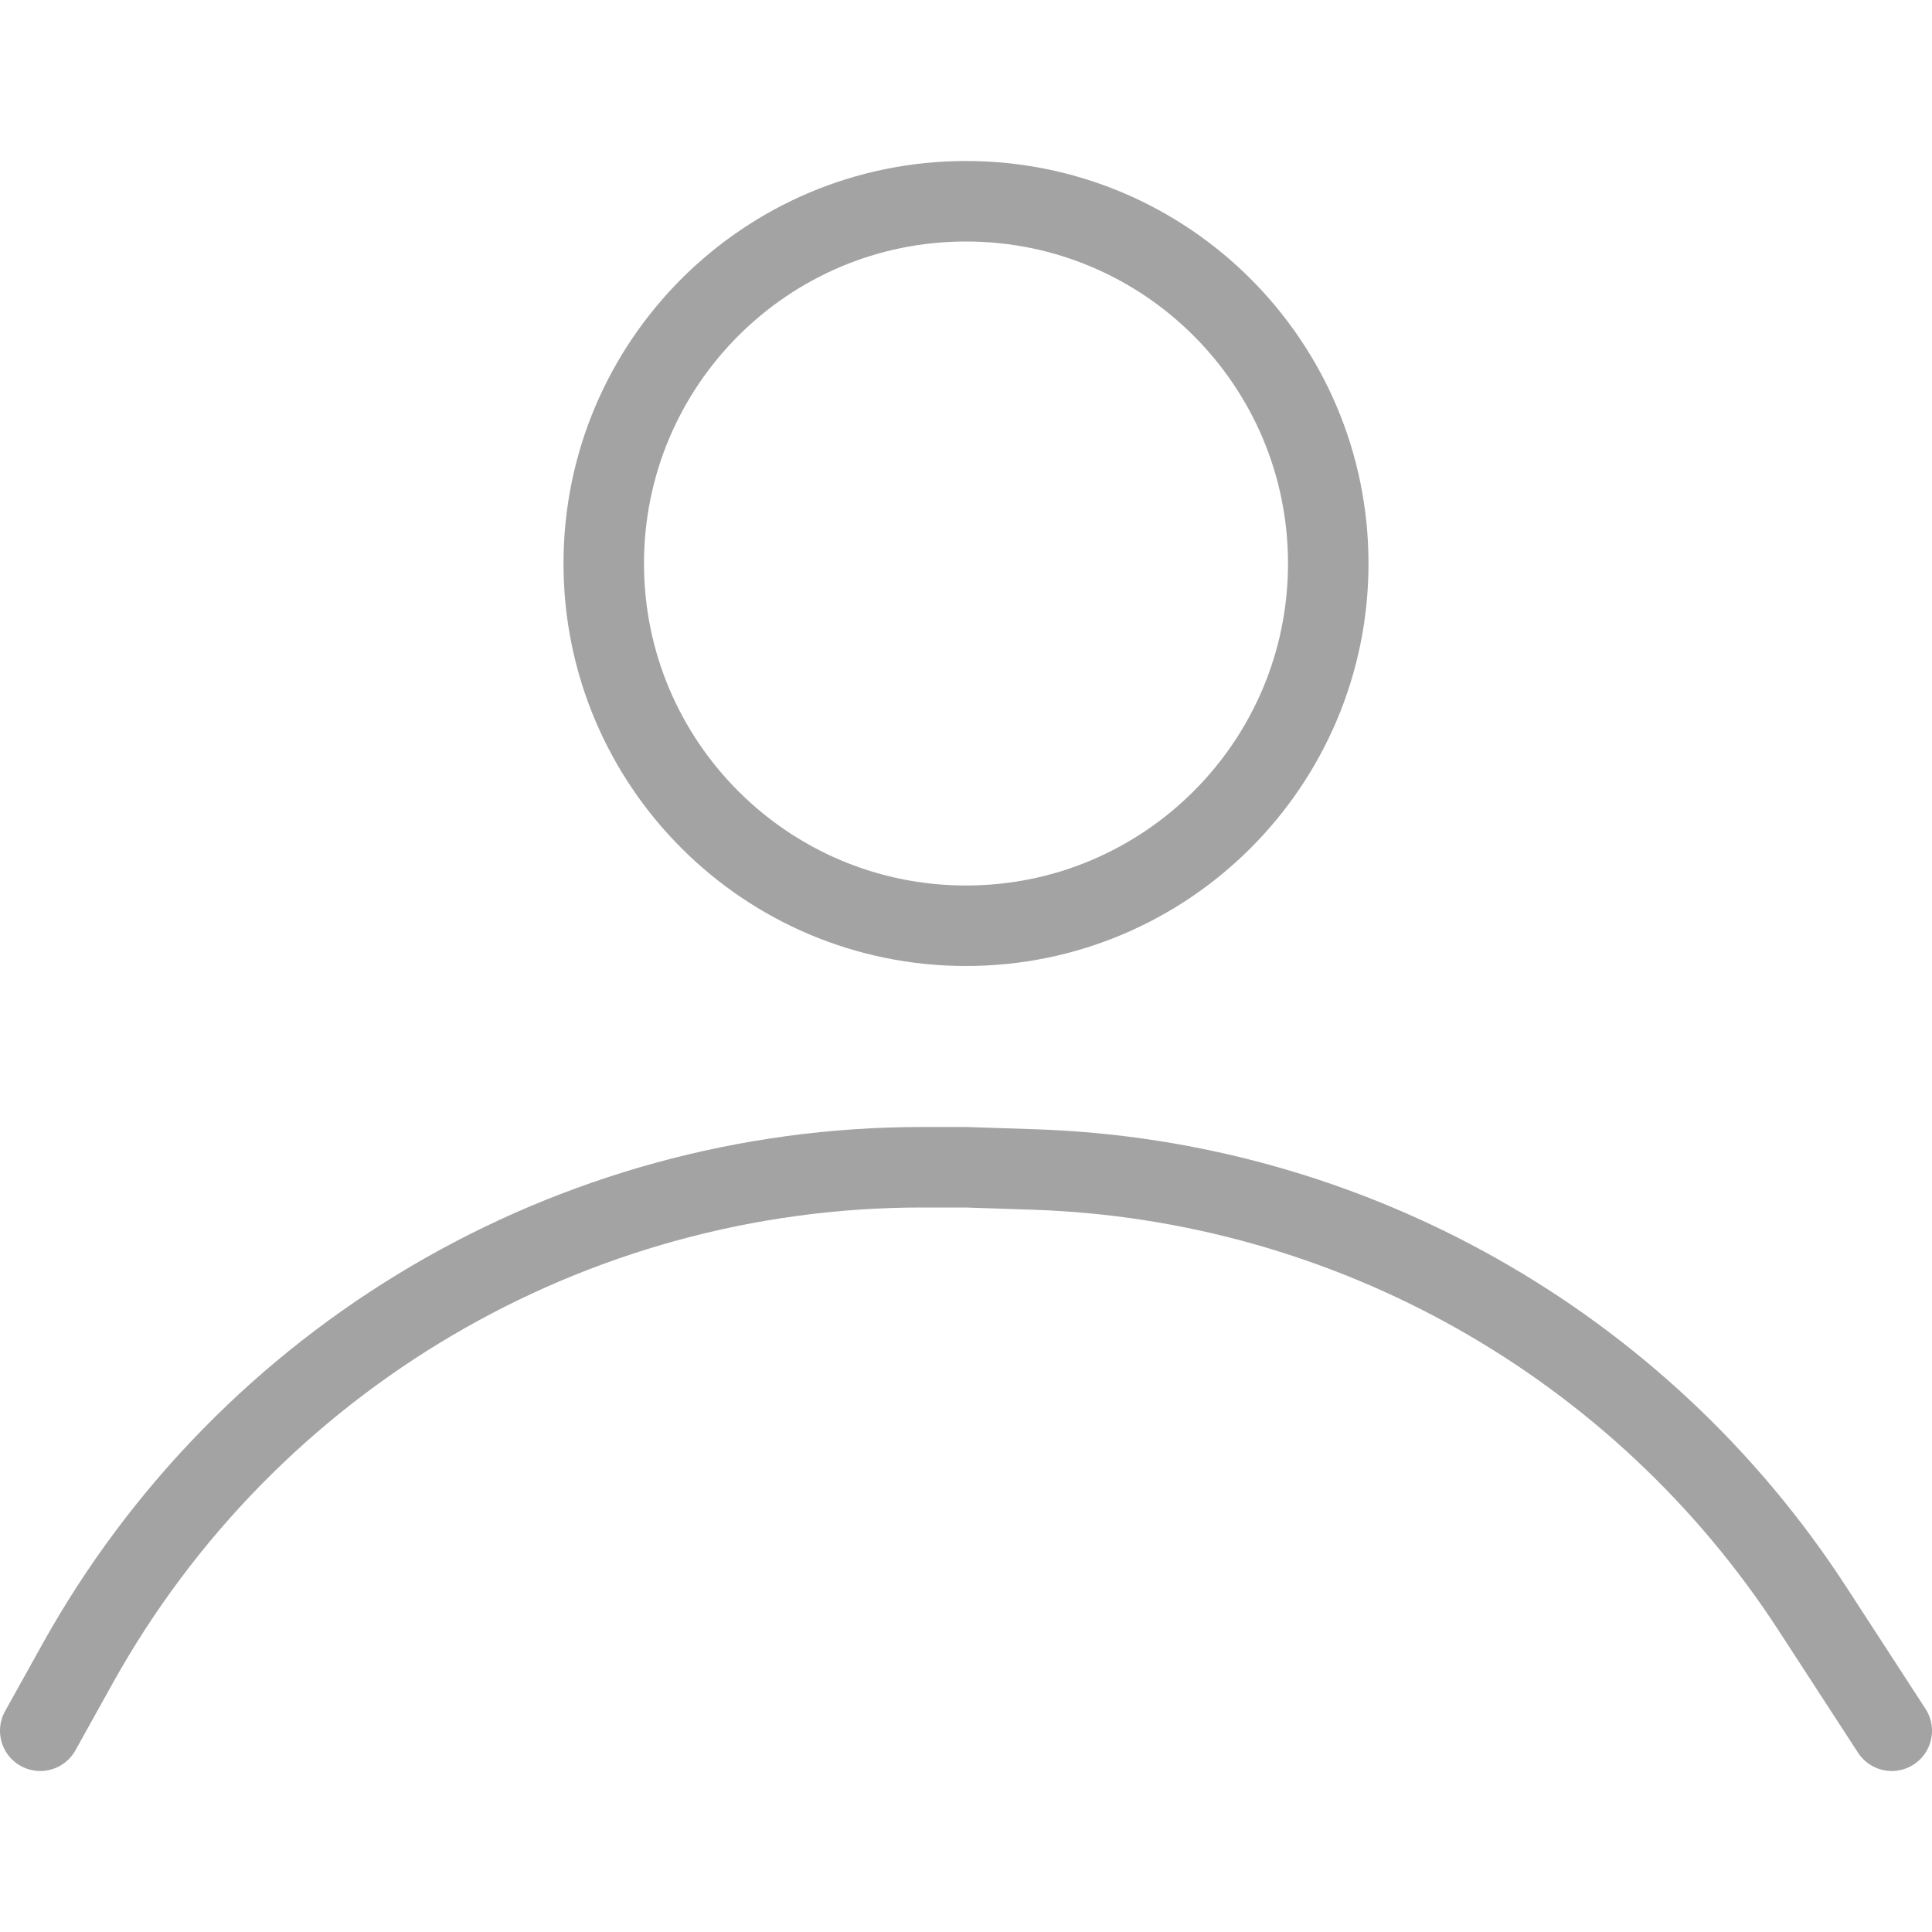
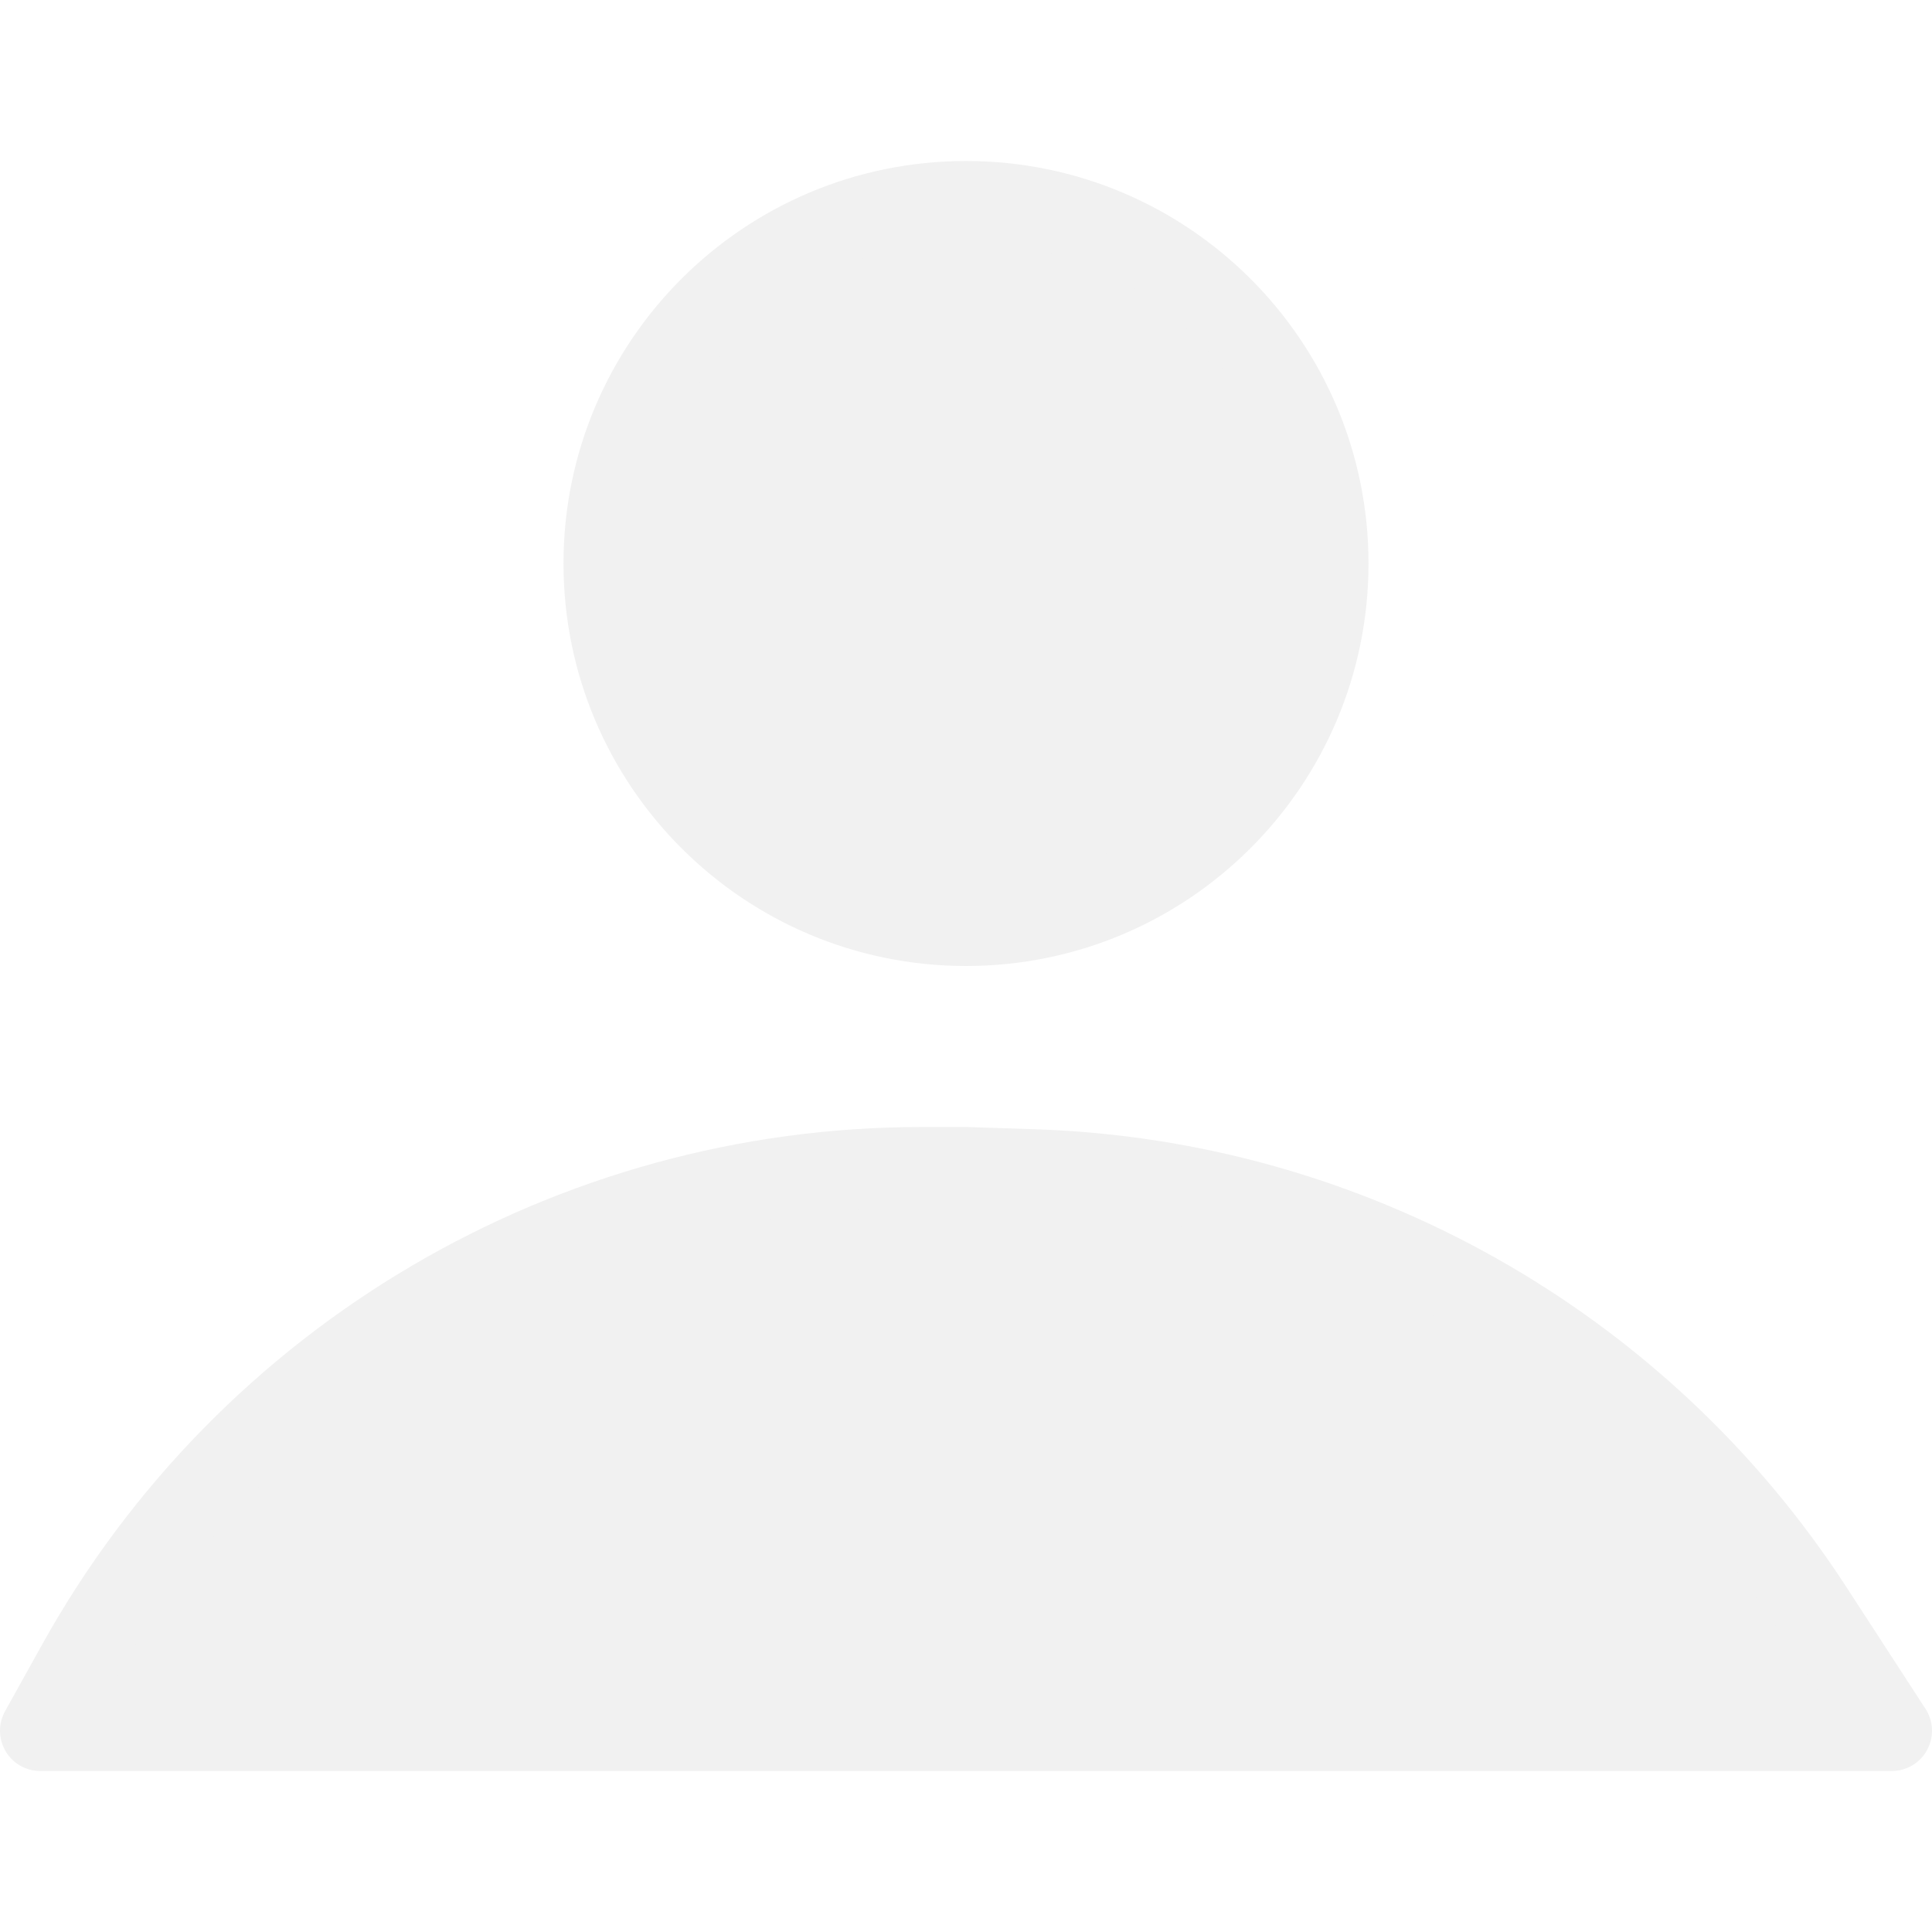
<svg xmlns="http://www.w3.org/2000/svg" width="24" height="24" viewBox="0 0 24 24" fill="none">
-   <g id="Frame 1094107">
-     <path id="Rectangle 4138" d="M23.5 21.5L22.515 19.984C20.378 16.694 16.767 14.657 12.846 14.528L12 14.5H11.451C7.096 14.5 3.083 16.859 0.965 20.664L0.5 21.5" stroke="#A3A3A3" stroke-linecap="round" />
-     <rect id="Rectangle 4139" x="7.5" y="2.5" width="9" height="9" rx="4.5" stroke="#A3A3A3" />
+   <g id="Frame 1094133">
+     <path id="Rectangle 4138" d="M23.5 21.5L22.515 19.984C20.378 16.694 16.767 14.657 12.846 14.528L12 14.5H11.451C7.096 14.5 3.083 16.859 0.965 20.664L0.5 21.5H23.5Z" fill="#F1F1F1" stroke="#F1F1F1" stroke-linecap="round" stroke-linejoin="round" />
+     <rect id="Rectangle 4139" x="7.5" y="2.5" width="9" height="9" rx="4.5" fill="#F1F1F1" stroke="#F1F1F1" />
  </g>
</svg>
